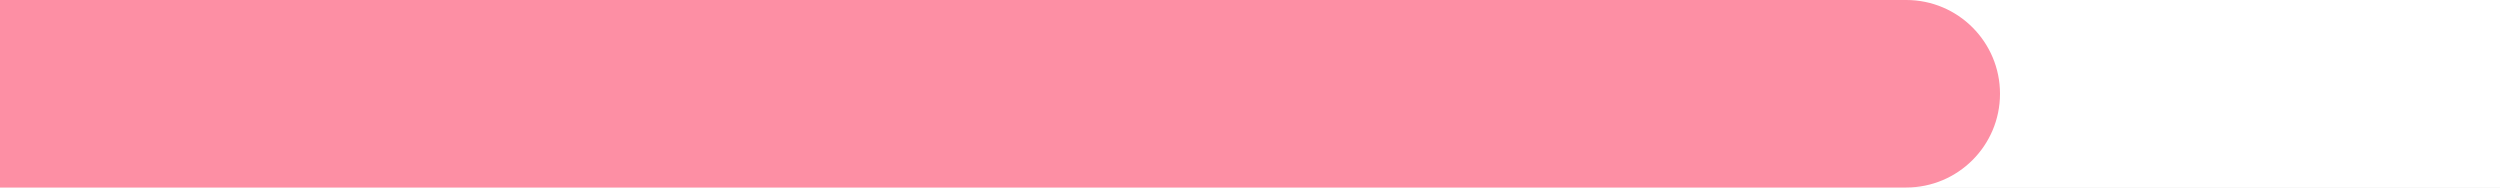
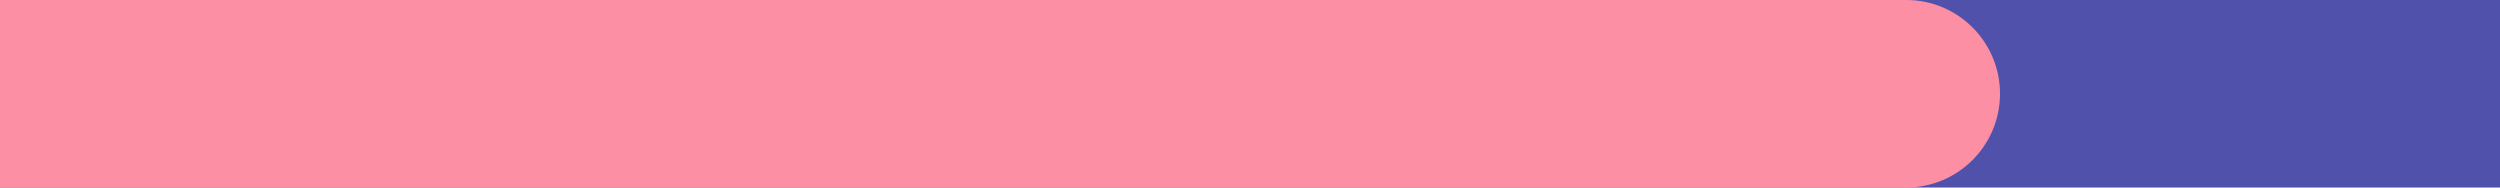
<svg xmlns="http://www.w3.org/2000/svg" width="200" height="15" viewBox="0 0 200 15" fill="none">
-   <rect width="200" height="15" fill="white" />
+   <rect width="200" height="15" fill="#4F51AA" />
  <path d="M0 0H152.5C156.642 0 160 3.358 160 7.5V7.5C160 11.642 156.642 15 152.5 15H0V0Z" fill="#FD8FA4" />
</svg>
